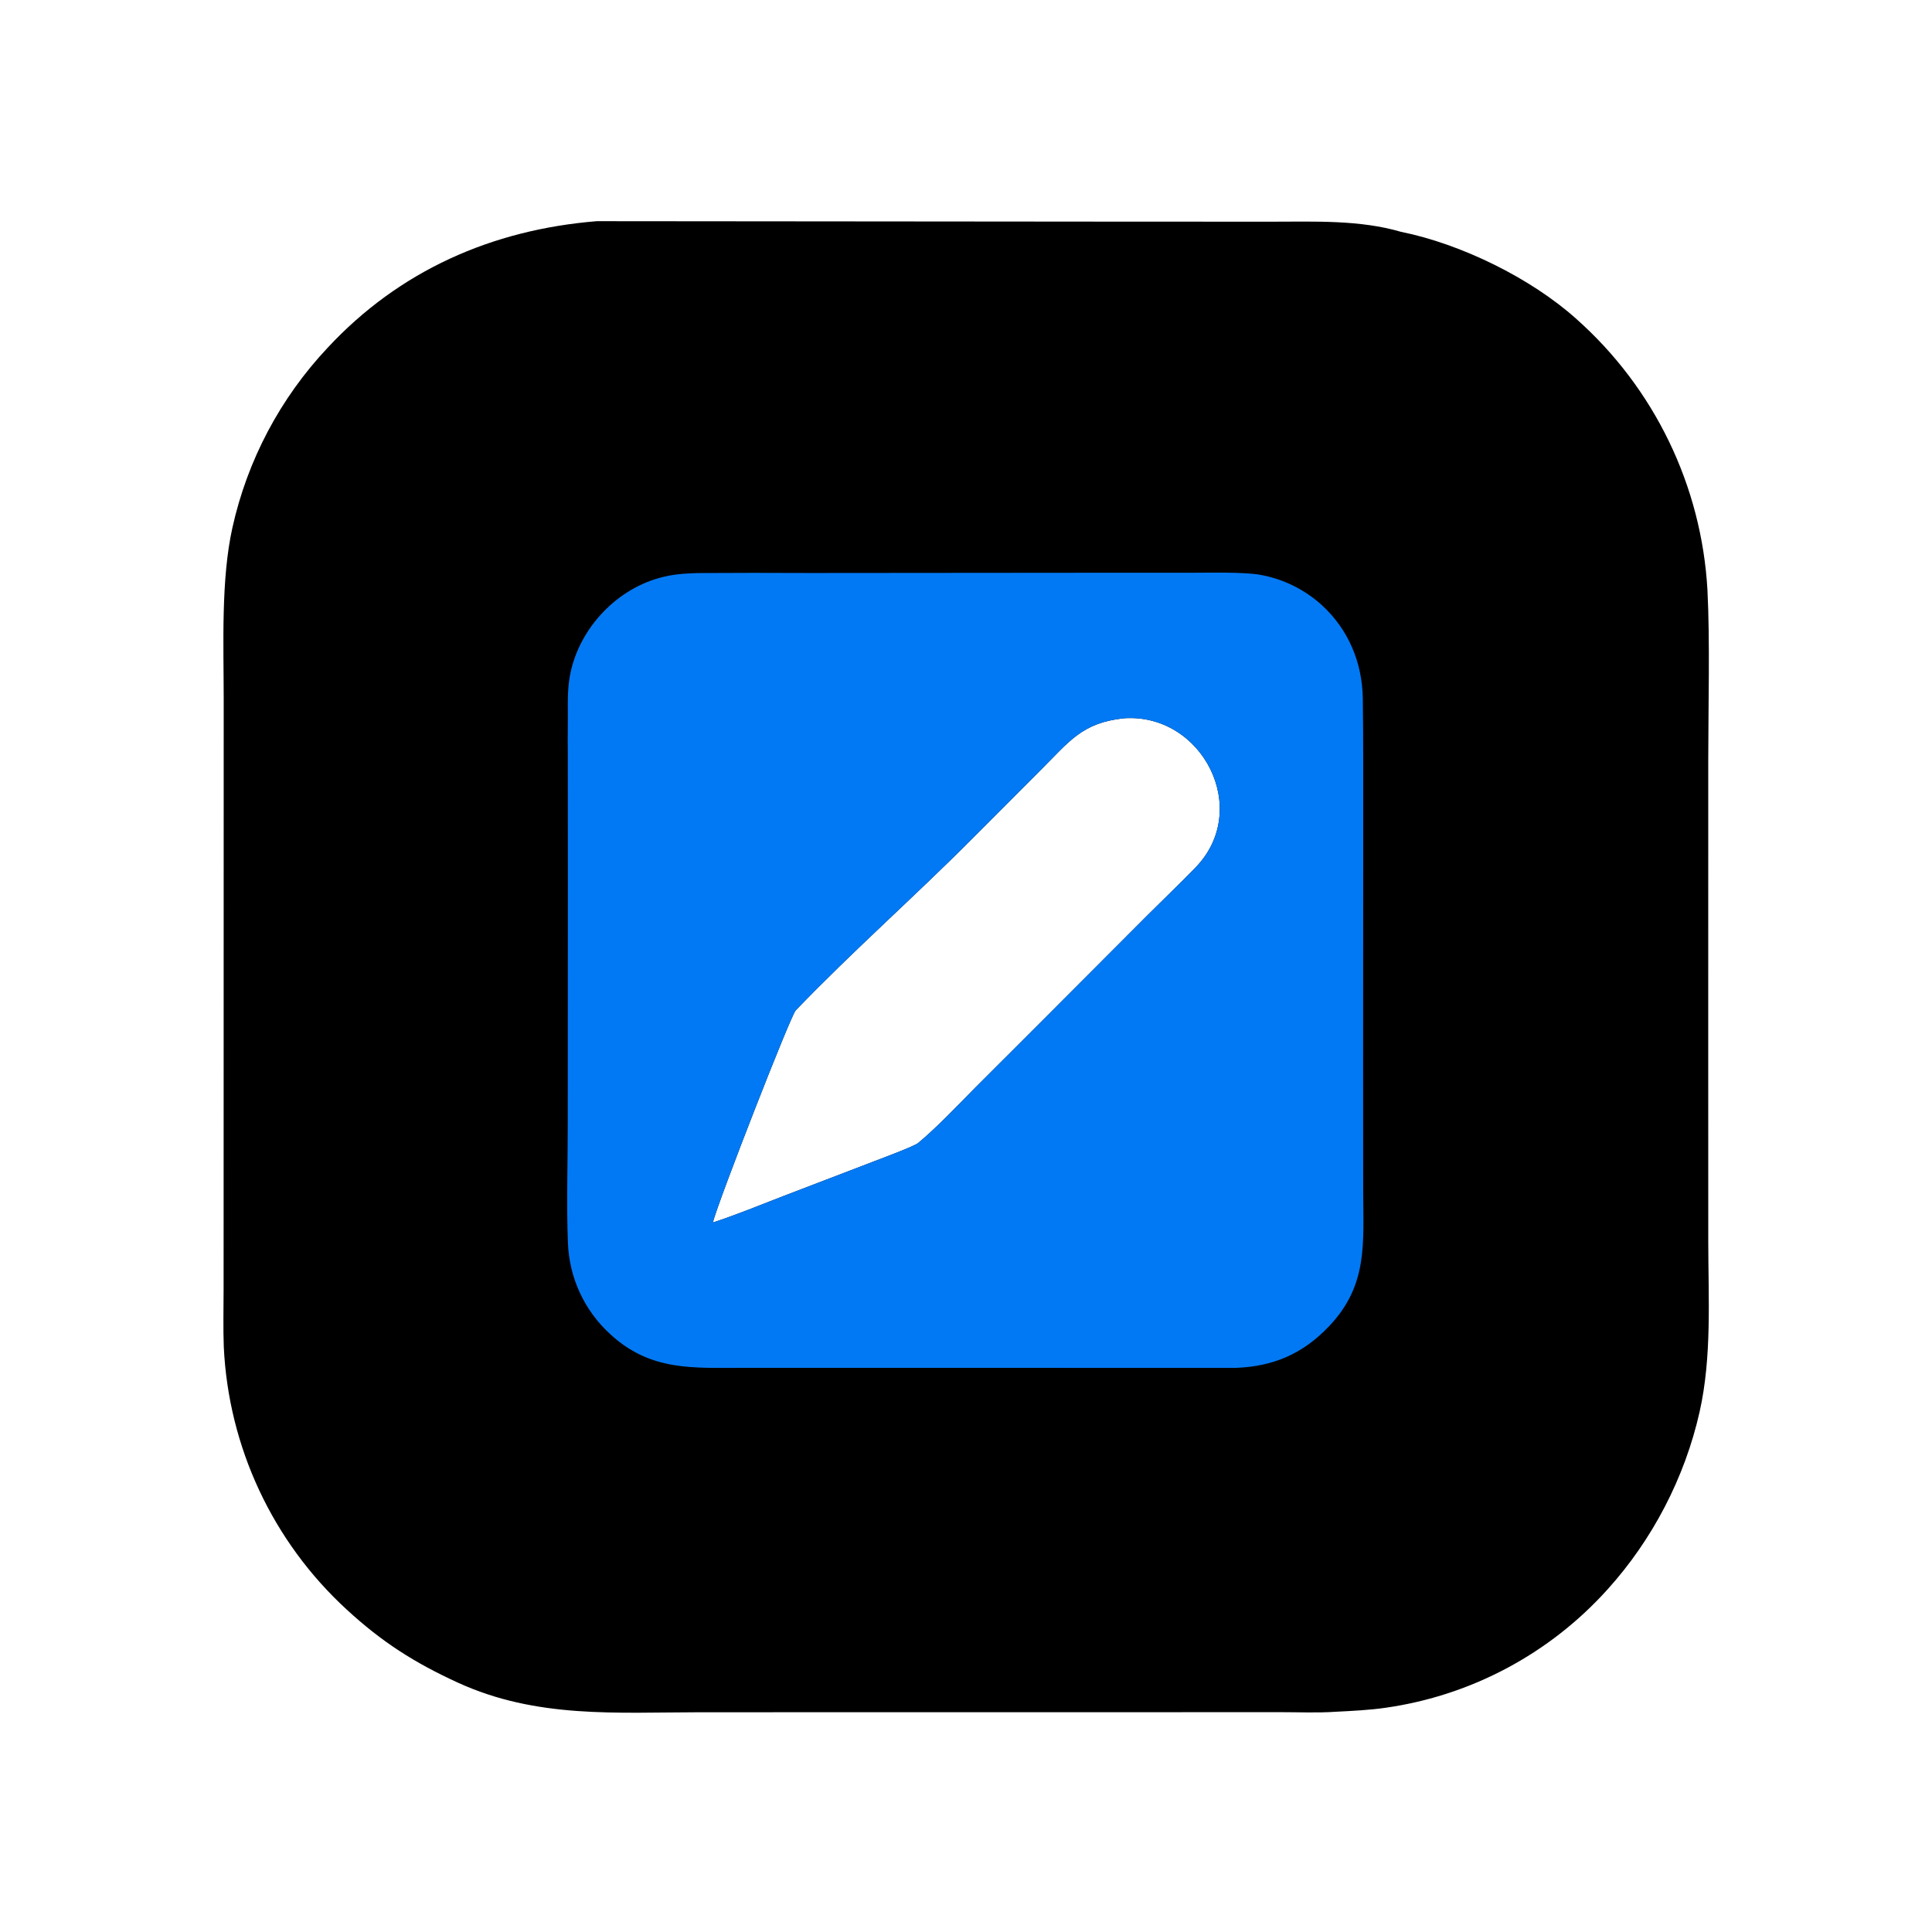
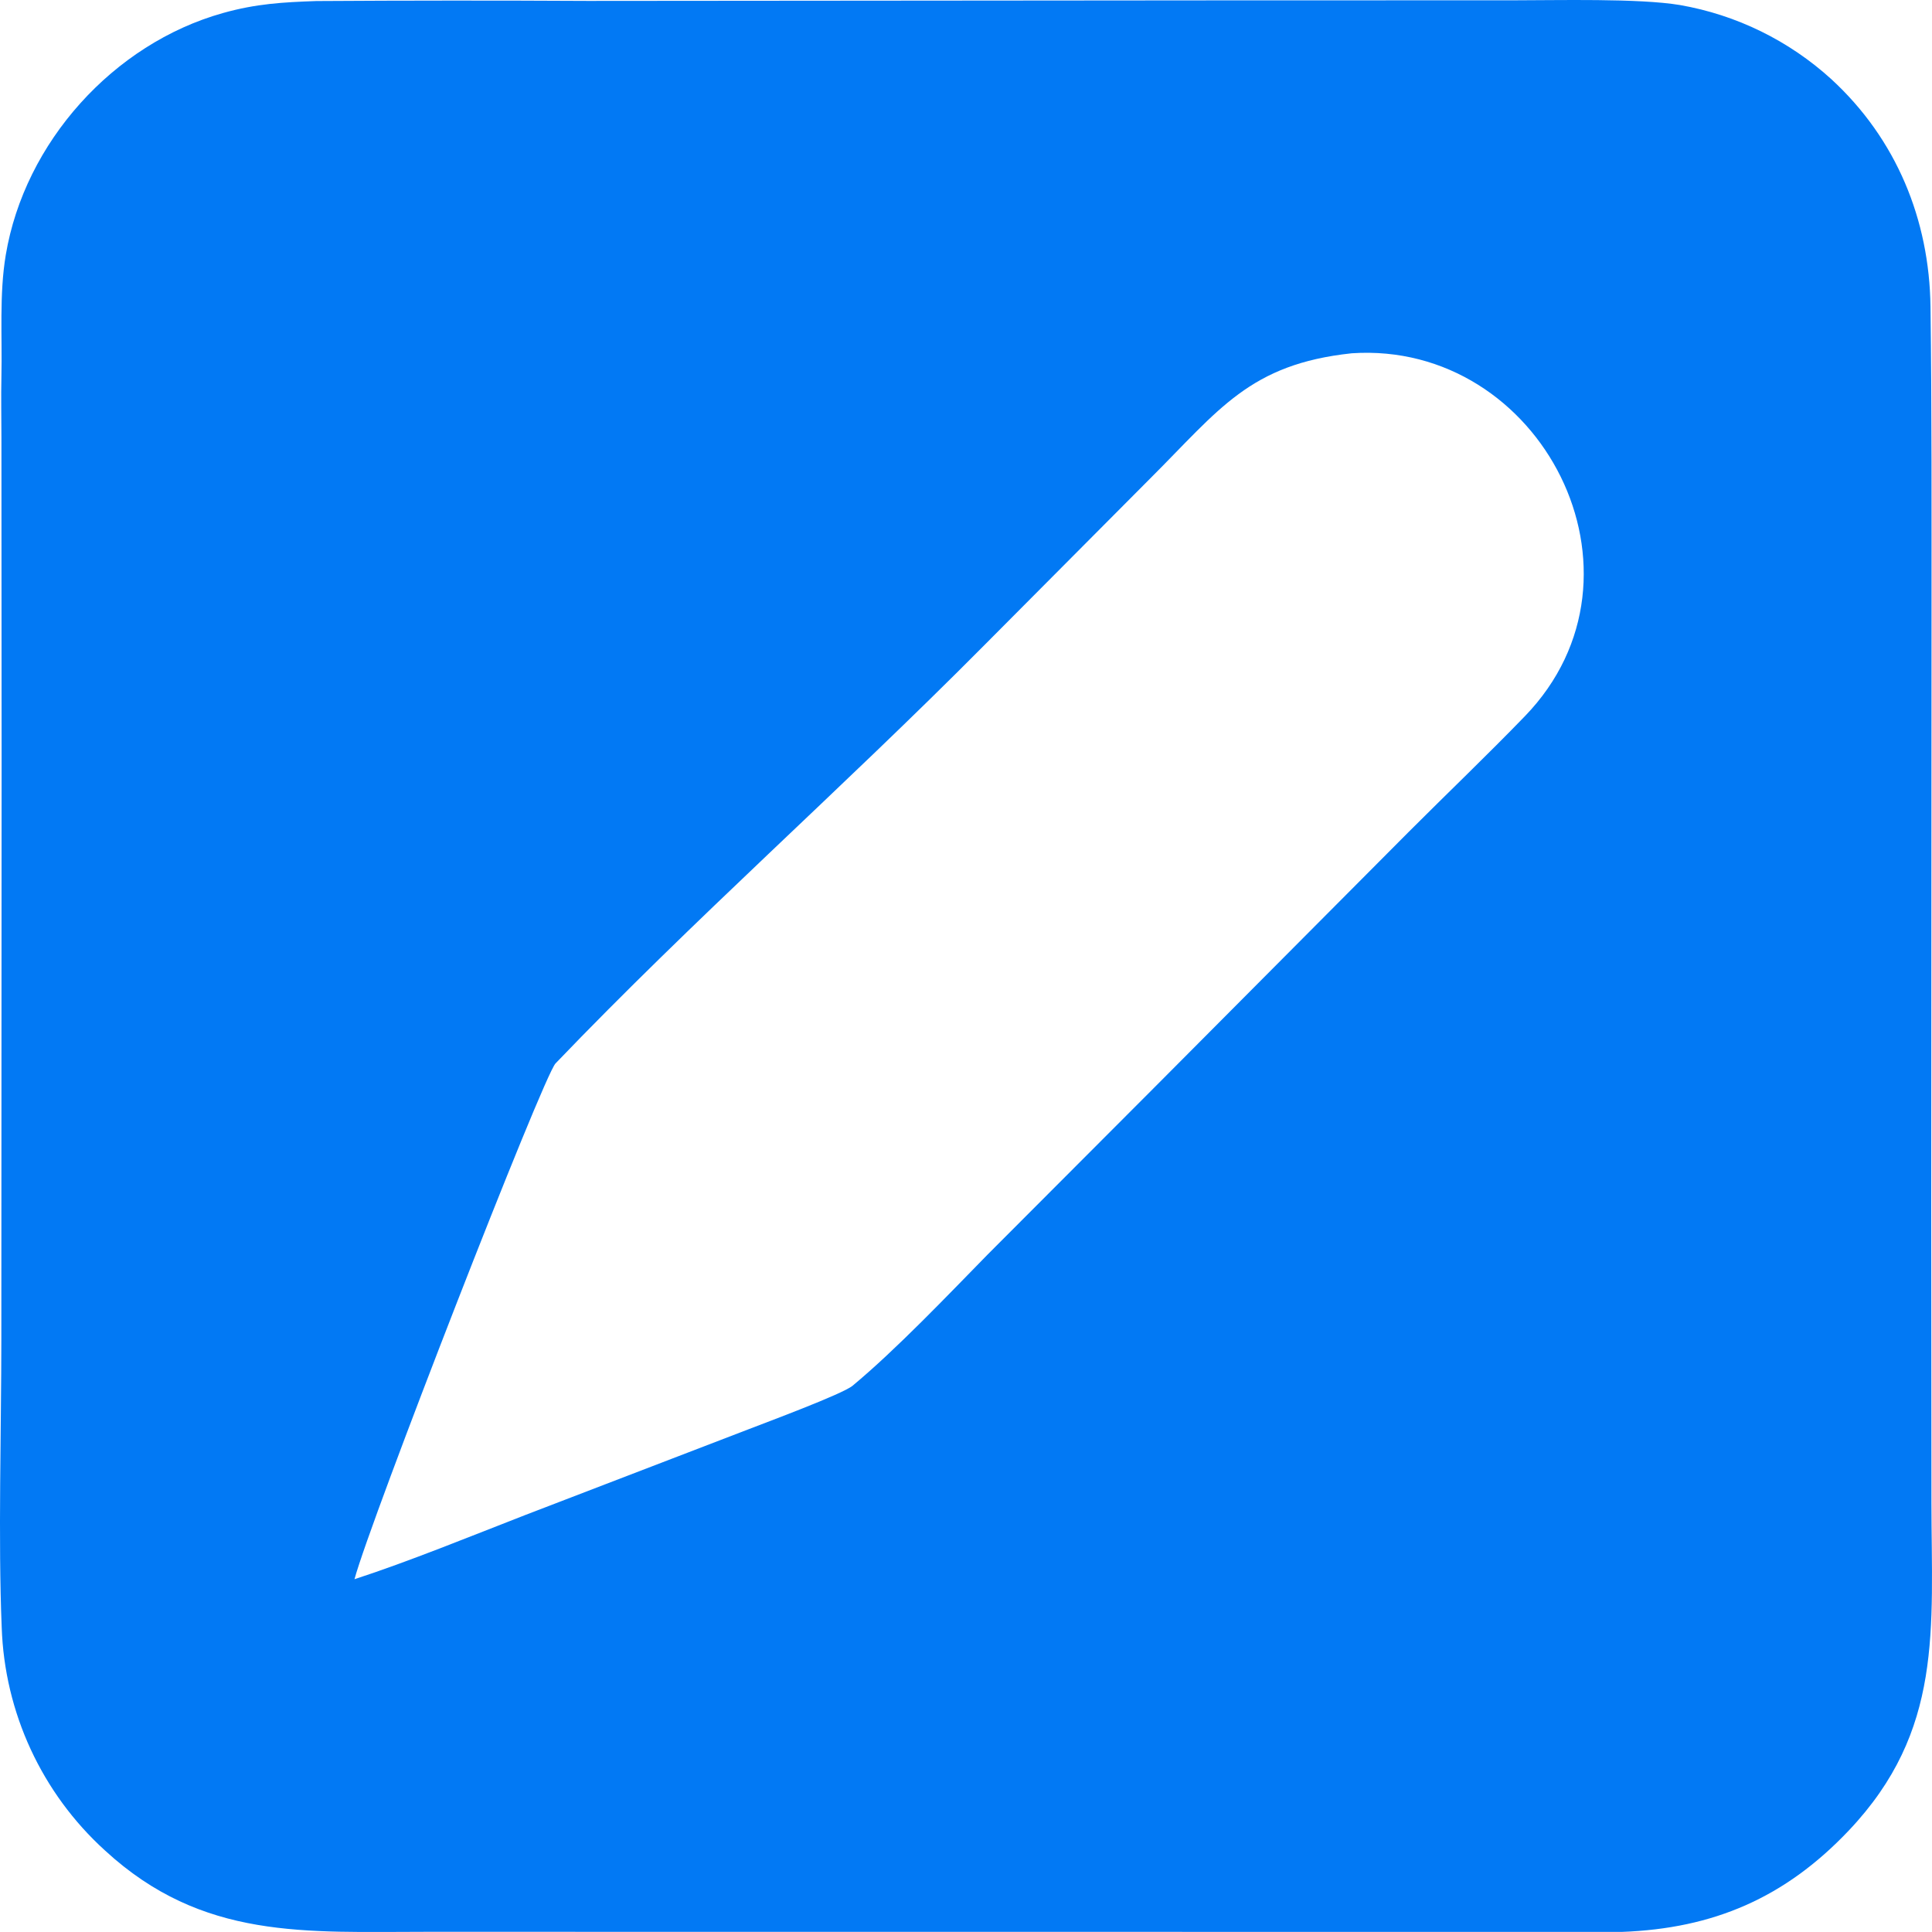
- <svg xmlns="http://www.w3.org/2000/svg" viewBox="0 0 2048 2048">
-   <path d="M632.526 234.464L1195.5 234.952L1348.61 234.994C1393.43 234.992 1441.298 232.926 1485.112 245.748C1548.552 258.52 1622.848 294.814 1671.028 338.106C1753.688 411.536 1803.688 514.876 1809.962 625.264C1812.744 679.864 1810.826 749.972 1810.814 805.842L1810.79 1120.144L1810.828 1316.662C1810.926 1376.502 1814.716 1438.3 1801.668 1496.512C1786.064 1566.126 1751.624 1632.358 1703.81 1685.104C1642.626 1753.01 1559.558 1797.298 1469.078 1810.256C1452.294 1812.76 1432.22 1813.708 1415.248 1814.568C1397.102 1815.852 1375.34 1814.948 1357.03 1814.96L1254.48 1814.992L948.458 1815.038L742.74 1815.054C653.176 1815.15 568.858 1821.906 485.258 1783.62C439.136 1762.496 404.604 1740.388 367.62 1706.288C289.054 1634.246 242.176 1534.052 237.218 1427.572C236.486 1408.386 236.998 1386.298 237.02 1366.828L237.052 1262.286L237.1 942.998L237.132 740.208C237.094 683.152 234.174 614.284 246.348 559.446C262.192 487.956 297.04 422.07 347.214 368.736C423.286 286.856 521.38 243.532 632.526 234.464ZM755.584 1295.934C779.226 1288.266 806.762 1277.05 830.228 1267.948L927.622 1230.64C935.438 1227.616 968.954 1215.21 973.344 1211.574C992.426 1195.766 1014.974 1172.092 1032.498 1154.254L1106.3 1080.504L1216.472 970.086C1233.326 953.27 1250.72 936.7 1267.268 919.638C1327.216 857.832 1274.366 755.82 1191.562 761.388C1146.892 766.154 1133.688 785.92 1103.464 815.97L1030.204 889.406C968.33 951.562 904.252 1007.816 843.478 1071.036C838.082 1076.65 762.584 1270.064 755.584 1295.934Z" />
-   <path fill="#0279F4" d="M739.462 607.456C779.014 607.208 818.568 607.19 858.122 607.4L1142.182 607.162L1262.12 607.142C1281.42 607.144 1317.204 606.206 1335.176 609.2C1359.856 613.492 1382.802 624.722 1401.334 641.576C1429.72 667.648 1444.138 702.828 1444.634 740.818C1445.222 785.732 1445.08 830.936 1445.086 875.852L1444.952 1132.966L1445.044 1262.544C1445.102 1317.878 1450.382 1362.132 1408.89 1405.836C1381.058 1435.148 1349.862 1448.558 1309.752 1450.026L898.216 1449.994L788.126 1449.982C734.826 1449.948 689.802 1453.736 647.124 1414.488C619.518 1389.458 603.24 1354.304 602.008 1317.058C600.436 1279.398 601.848 1230.058 601.852 1191.33L601.97 938.762L601.89 798.21C601.886 789.322 601.684 780.234 601.884 771.322C602.274 753.862 600.892 735.522 603.788 718.25C612.022 669.166 650.74 626.106 698.68 612.688C713.264 608.606 724.788 607.98 739.462 607.456ZM755.584 1295.934C779.226 1288.266 806.762 1277.05 830.228 1267.948L927.622 1230.64C935.438 1227.616 968.954 1215.21 973.344 1211.574C992.426 1195.766 1014.974 1172.092 1032.498 1154.254L1106.3 1080.504L1216.472 970.086C1233.326 953.27 1250.72 936.7 1267.268 919.638C1327.216 857.832 1274.366 755.82 1191.562 761.388C1146.892 766.154 1133.688 785.92 1103.464 815.97L1030.204 889.406C968.33 951.562 904.252 1007.816 843.478 1071.036C838.082 1076.65 762.584 1270.064 755.584 1295.934Z" />
+ <svg xmlns="http://www.w3.org/2000/svg" width="1024px" height="1024px" viewBox="0 0 1024 1024" version="1.1">
+   <g id="Page-1" stroke="none" stroke-width="1" fill="none" fill-rule="evenodd">
+     <g id="Group" transform="translate(-1, 0)" fill="#0279F4" fill-rule="nonzero">
+       <path d="M168.665,0.549 C216.651,0.247 264.639,0.226 312.627,0.481 L657.259,0.191 L802.772,0.167 C826.187,0.17 869.601,-0.97 891.406,2.667 C921.348,7.88 949.187,21.52 971.671,41.991 C1006.11,73.659 1023.602,116.389 1024.204,162.533 C1024.917,217.086 1024.745,271.992 1024.752,326.547 L1024.59,638.843 L1024.701,796.231 C1024.772,863.44 1031.178,917.192 980.838,970.276 C947.071,1005.879 909.223,1022.167 860.56,1023.95 L361.271,1023.911 L227.706,1023.896 C163.04,1023.855 108.416,1028.456 56.637,980.785 C23.145,950.383 3.396,907.684 1.901,862.444 C-0.006,816.702 1.707,756.773 1.712,709.733 L1.855,402.959 L1.758,232.242 C1.753,221.446 1.508,210.408 1.75,199.583 C2.224,178.376 0.547,156.1 4.06,135.121 C14.05,75.503 61.024,23.201 119.187,6.903 C136.88,1.945 150.862,1.185 168.665,0.549 Z M188.88,837.018 C217.542,827.697 250.925,814.064 279.374,803 L397.449,757.65 C406.925,753.974 447.557,738.894 452.88,734.474 C476.014,715.258 503.35,686.481 524.595,664.798 L614.068,575.151 L747.634,440.932 C768.067,420.491 789.155,400.349 809.216,379.609 C881.894,304.481 817.822,180.479 717.435,187.248 C663.279,193.041 647.272,217.068 610.63,253.595 L521.814,342.861 C446.801,418.415 369.116,486.795 295.438,563.642 C288.896,570.466 197.366,805.572 188.88,837.018 Z" id="Shape" />
+     </g>
+   </g>
</svg>
